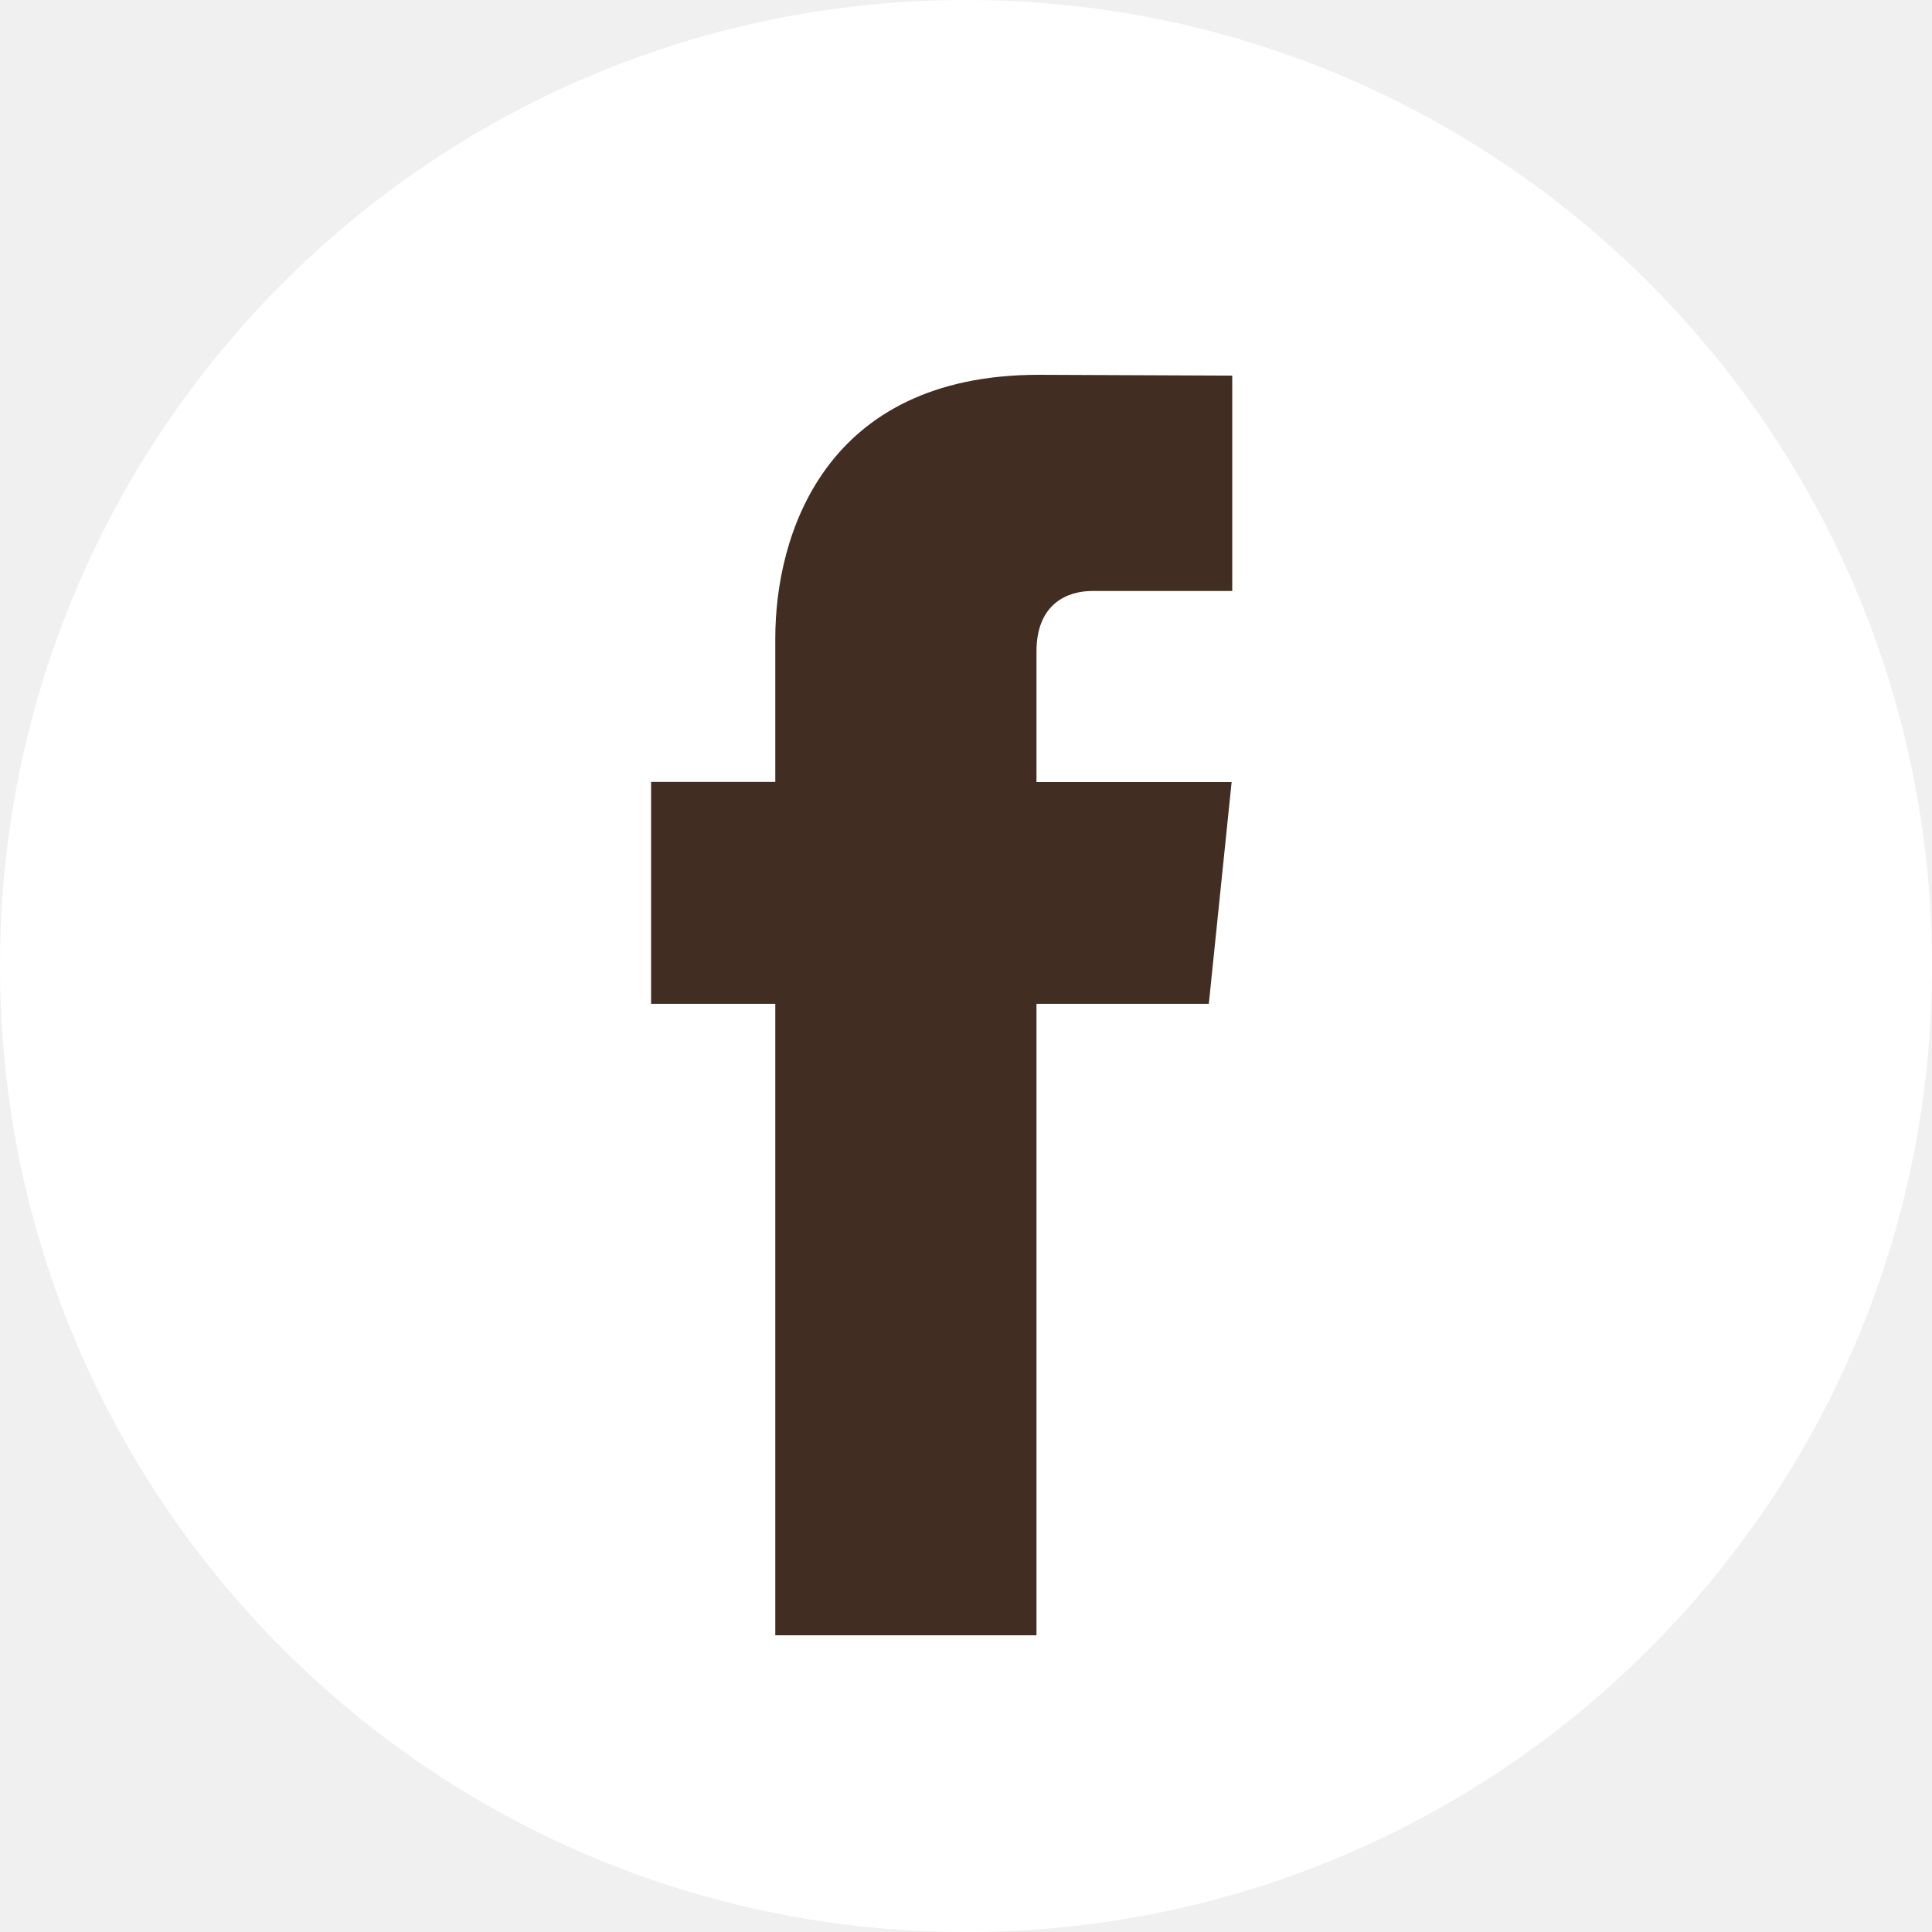
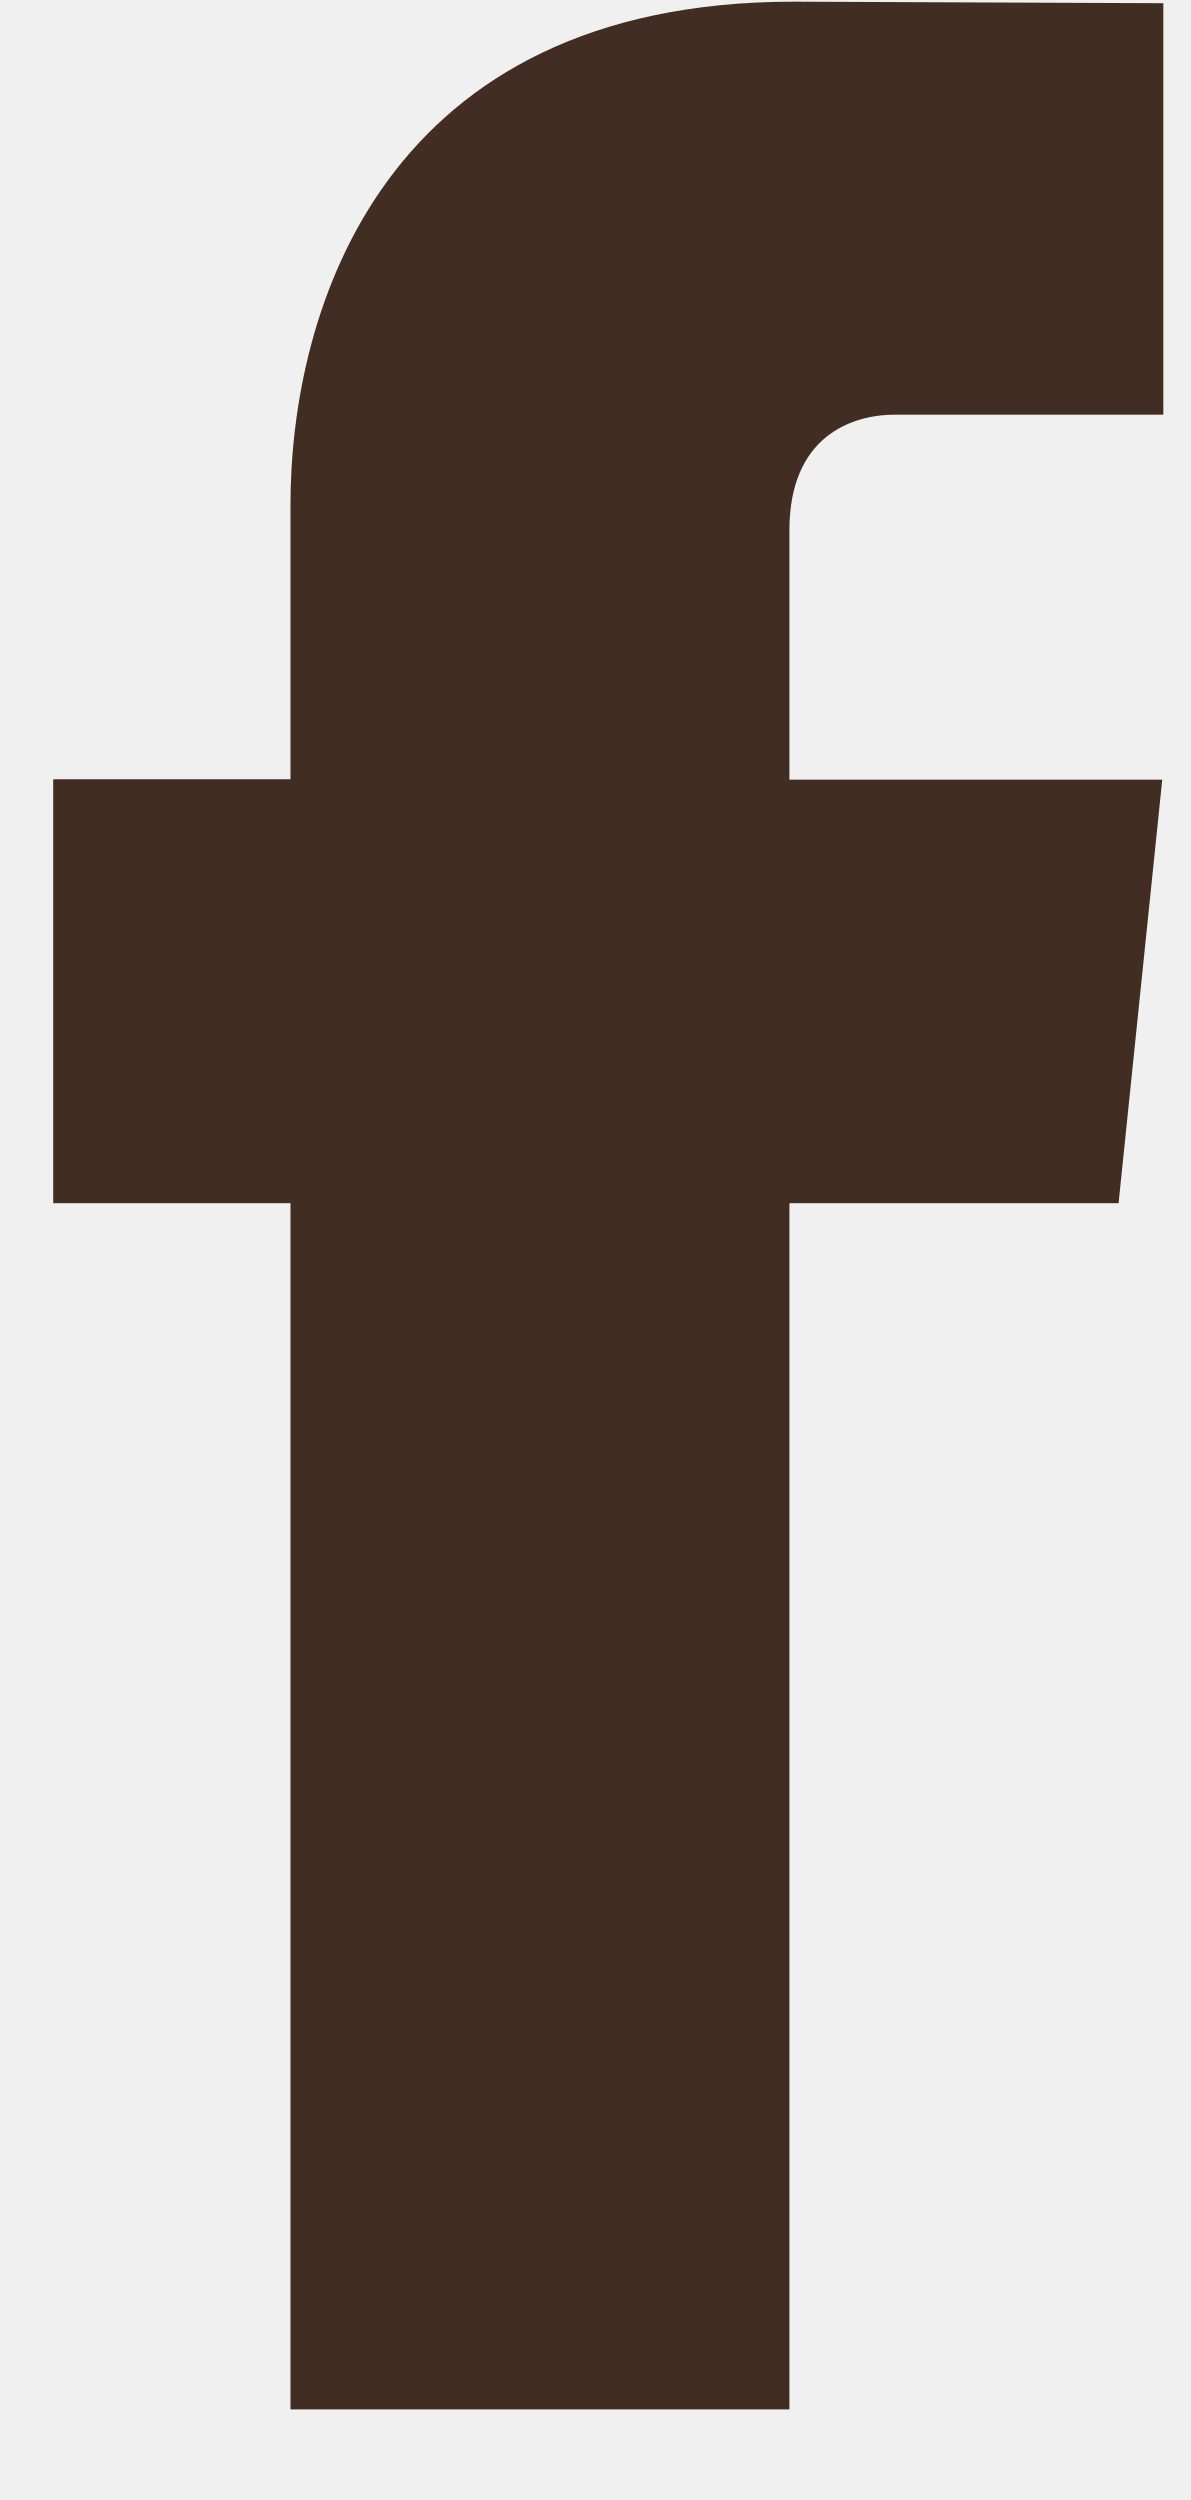
- <svg xmlns="http://www.w3.org/2000/svg" width="31" height="31" viewBox="0 0 31 31" fill="none">
-   <path d="M15.5 31C24.06 31 31 24.061 31 15.501C31 6.94 24.06 0 15.5 0C6.94 0 0 6.94 0 15.501C0 24.061 6.94 31 15.5 31Z" fill="white" />
-   <path d="M19.396 16.107H16.631V26.239H12.44V16.107H10.447V12.546H12.44V10.242C12.44 8.594 13.223 6.014 16.668 6.014L19.772 6.027V9.483H17.52C17.15 9.483 16.631 9.668 16.631 10.454V12.549H19.762L19.396 16.107Z" fill="#412D22" />
+ <svg xmlns="http://www.w3.org/2000/svg" width="10" height="21" viewBox="0 0 10 21" fill="none">
+   <path d="M9.396 10.107H6.631V20.239H2.44V10.107H0.447V6.546H2.44V4.242C2.44 2.594 3.223 0.014 6.668 0.014L9.772 0.027V3.483H7.52C7.15 3.483 6.631 3.668 6.631 4.454V6.549H9.763L9.396 10.107Z" fill="#412D22" />
</svg>
